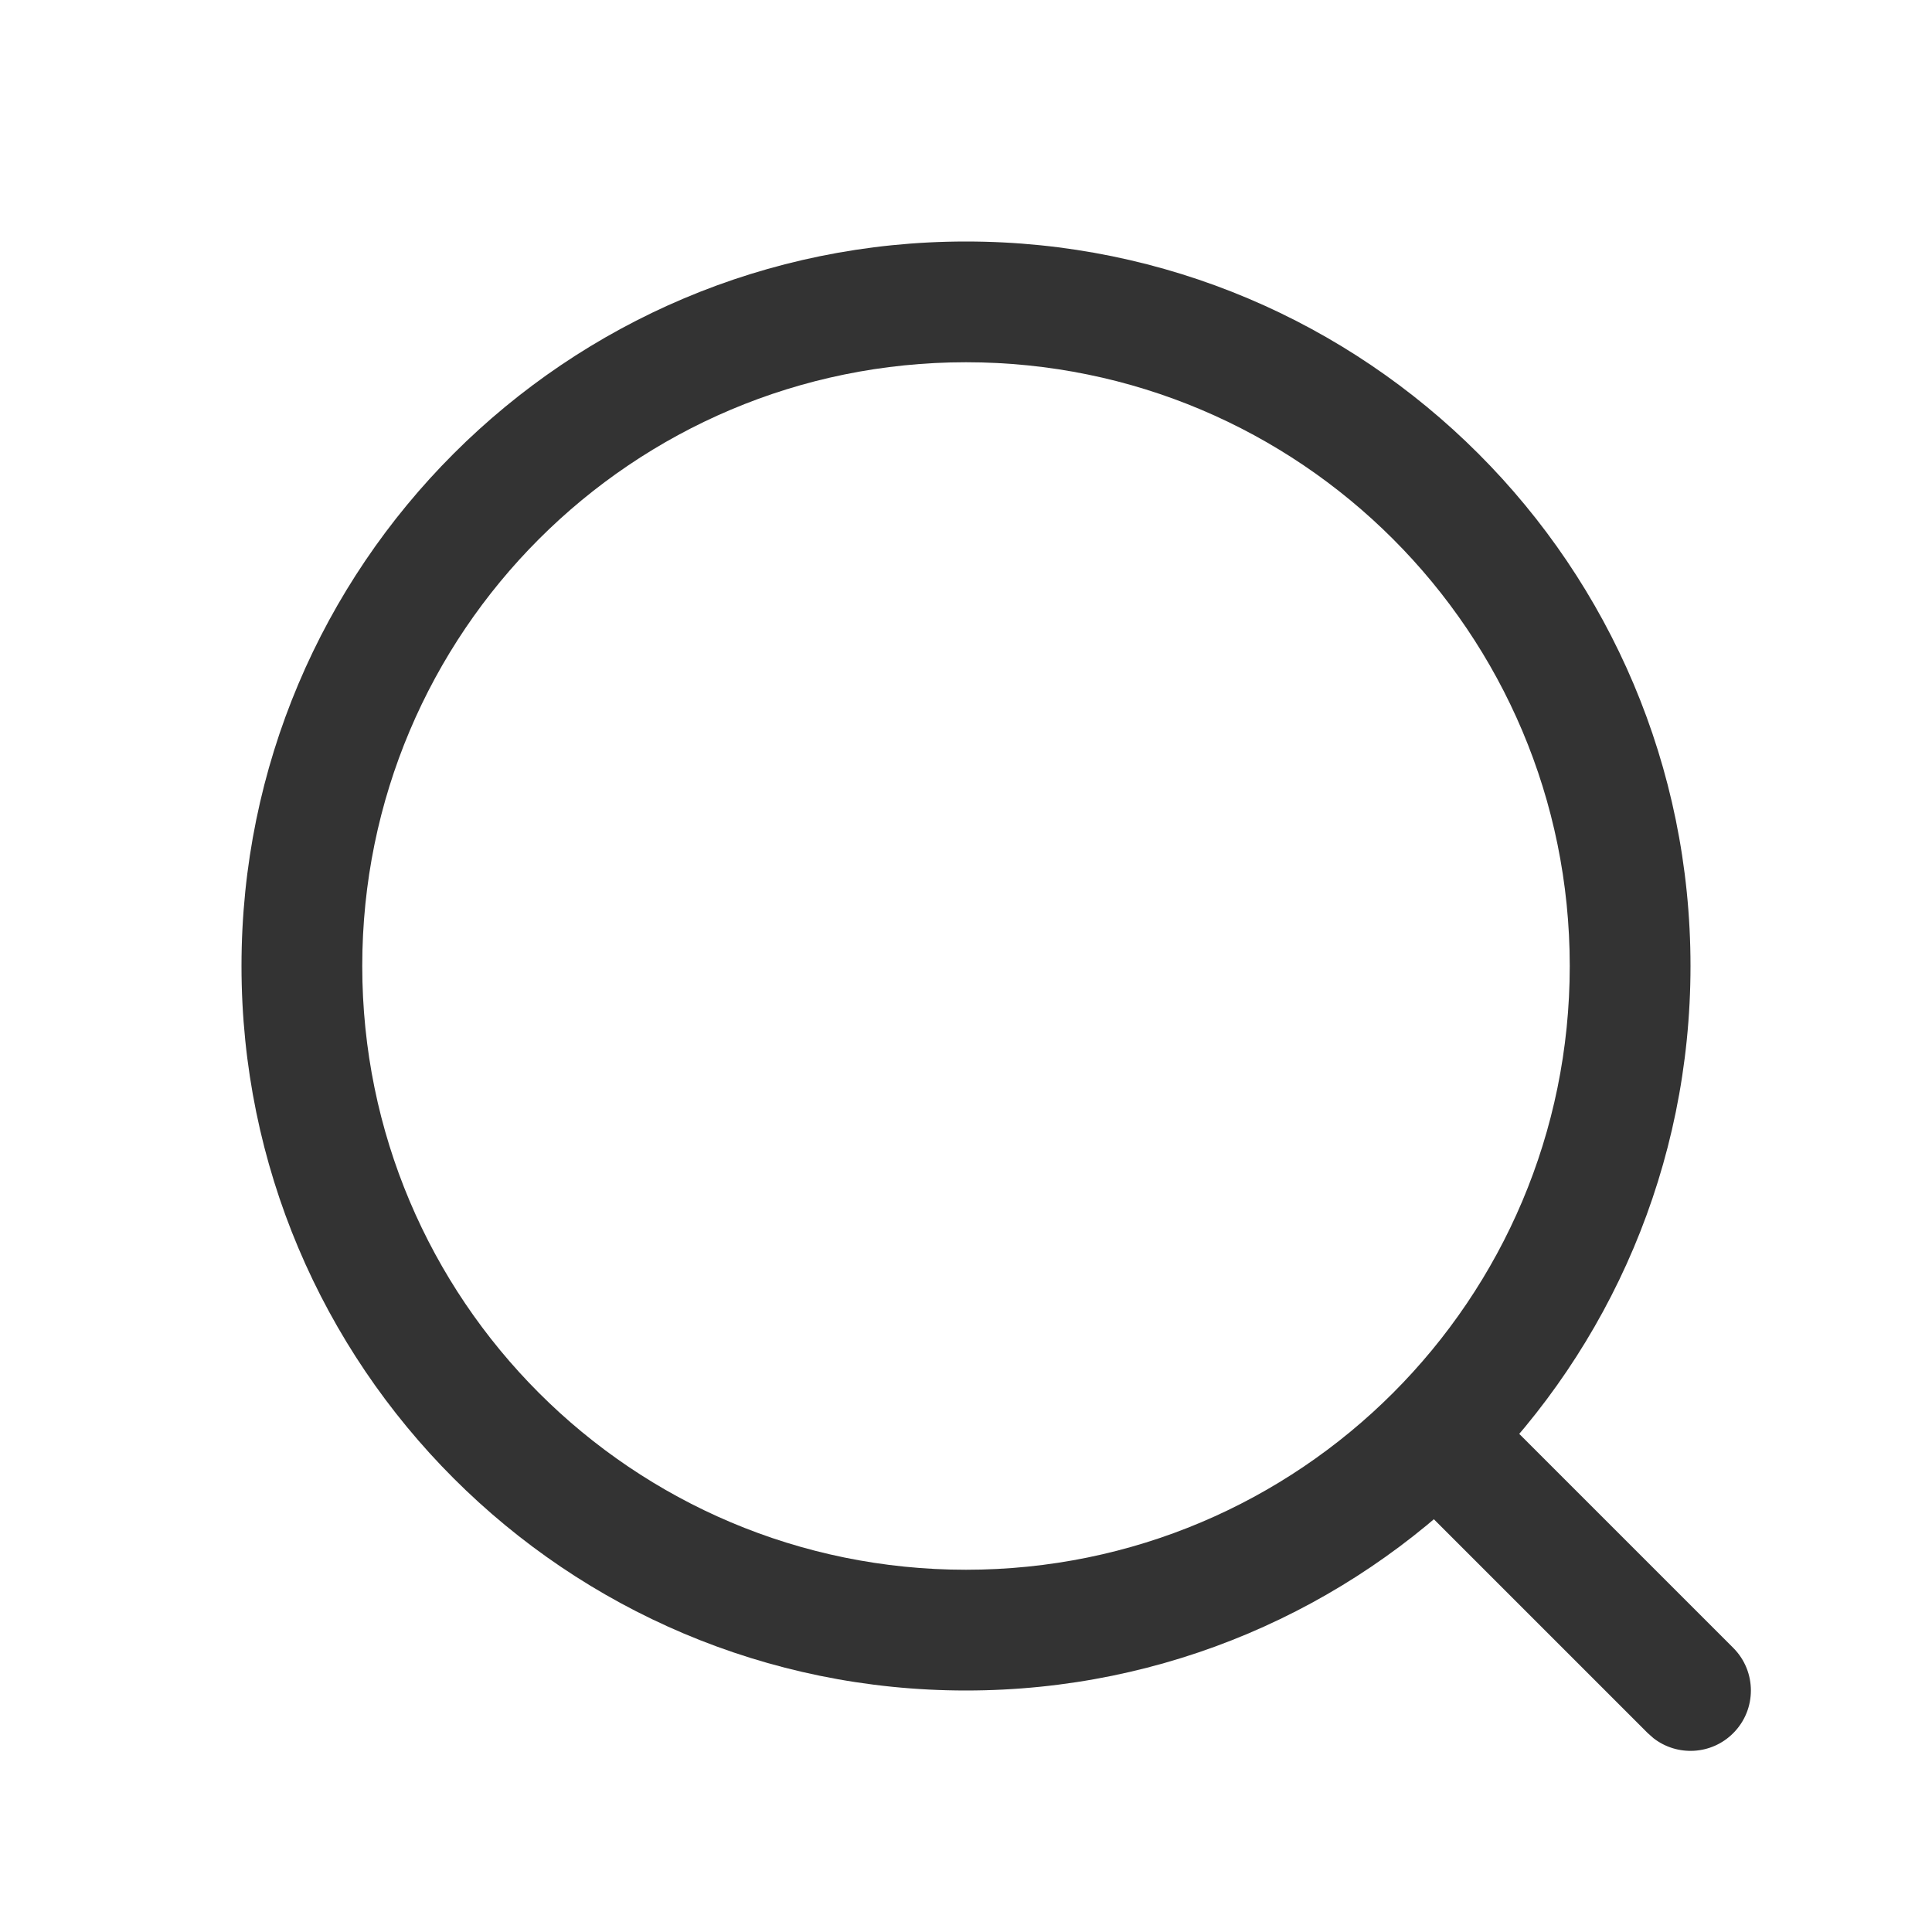
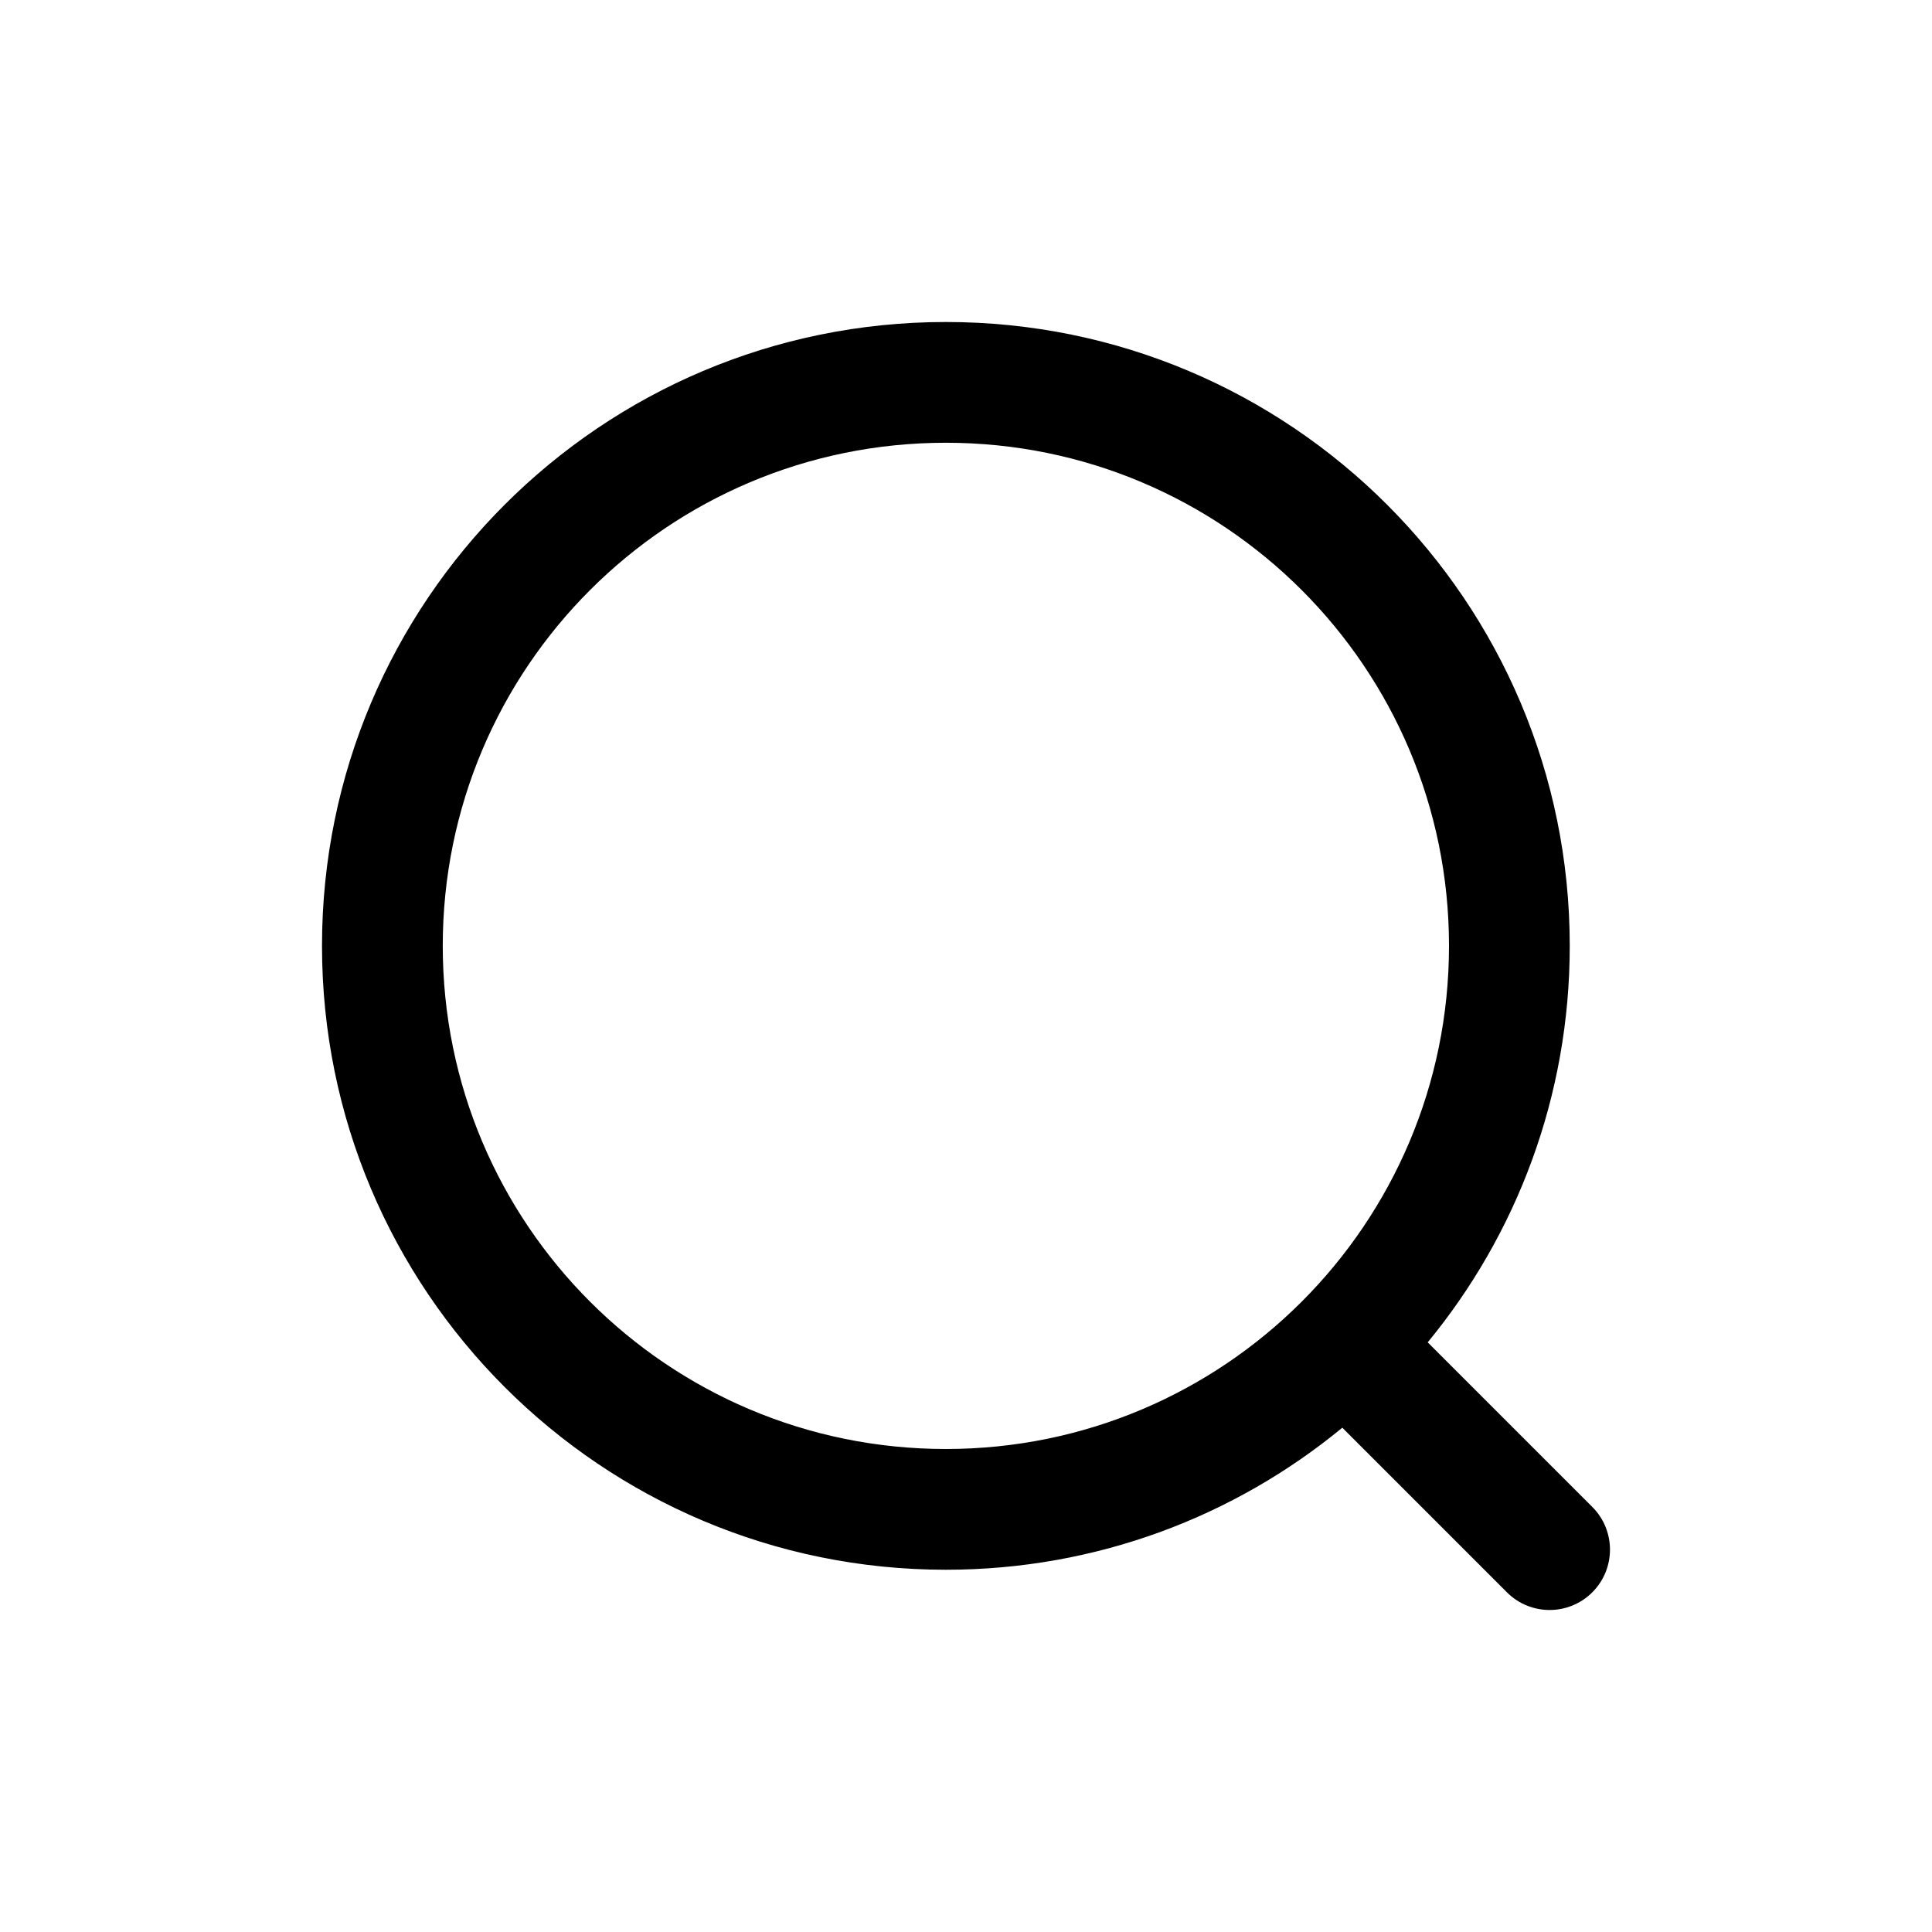
- <svg xmlns="http://www.w3.org/2000/svg" width="32px" height="32px" viewBox="0 0 32 32" version="1.1">
-   <g id="搜索_lm" stroke="none" stroke-width="1" fill="none" fill-rule="evenodd">
-     <g transform="translate(4, 4)" fill="#333333" fill-rule="nonzero">
-       <path d="M12,0 C18.63,0 24,5.37 24,12 C24,18.63 18.63,24 12,24 C5.37,24 0,18.63 0,12 C0,5.37 5.37,0 12,0 Z M12,2 C6.474,2 2,6.474 2,12 C2,17.526 6.474,22 12,22 C17.526,22 22,17.526 22,12 C22,6.474 17.526,2 12,2 Z" id="路径备份" />
-       <path d="M19.293,19.293 C19.653,18.932 20.221,18.905 20.613,19.21 L20.707,19.293 L24.707,23.293 C25.098,23.683 25.098,24.317 24.707,24.707 C24.347,25.068 23.779,25.095 23.387,24.79 L23.293,24.707 L19.293,20.707 C18.902,20.317 18.902,19.683 19.293,19.293 Z" id="路径" />
-     </g>
-   </g>
+ <svg xmlns="http://www.w3.org/2000/svg" viewBox="0 0 48 48">
+   <path fill-rule="evenodd" clip-rule="evenodd" d="M39 23.5C39 14.936 32.064 8 23.5 8C14.936 8 8 14.936 8 23.5C8 32.064 14.936 39 23.5 39C27.241 39 30.672 37.676 33.349 35.471L37.439 39.561C38.025 40.146 38.974 40.146 39.56 39.561C40.146 38.975 40.146 38.025 39.56 37.439L35.471 33.35C37.676 30.672 39 27.241 39 23.5ZM23.5 11C30.407 11 36 16.593 36 23.5C36 30.407 30.407 36 23.5 36C16.593 36 11 30.407 11 23.5C11 16.593 16.593 11 23.5 11Z" />
</svg>
